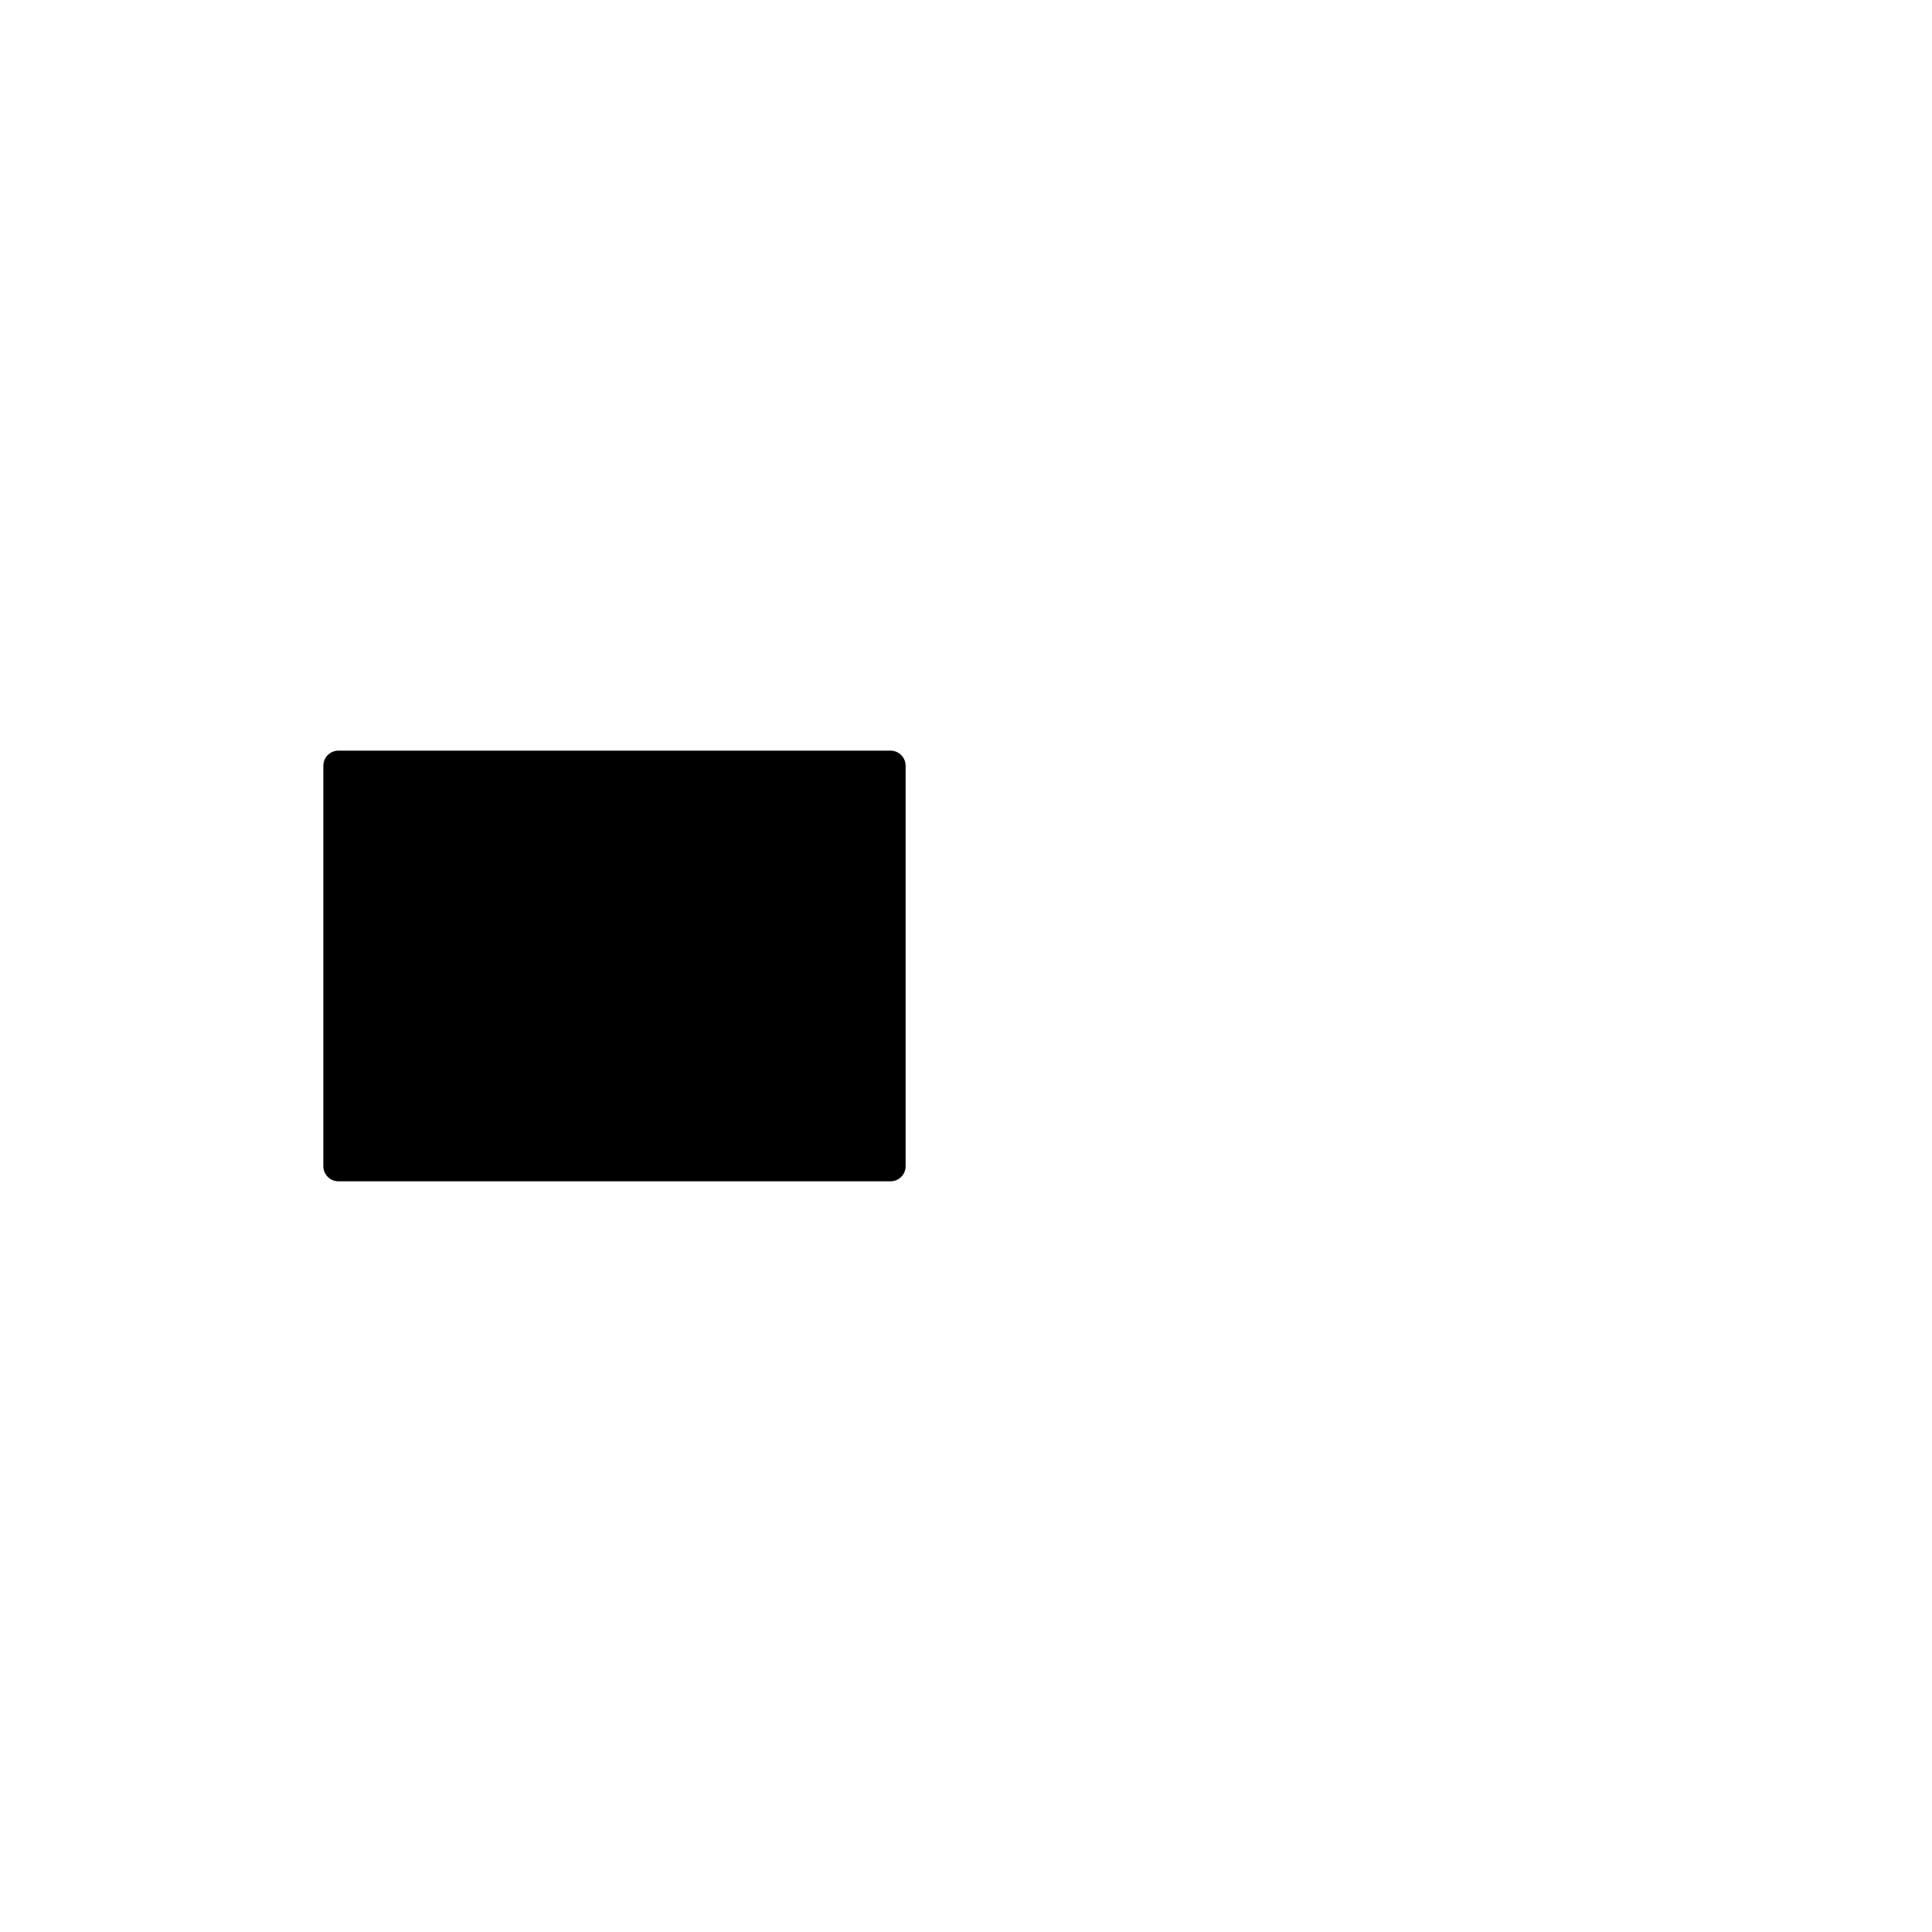
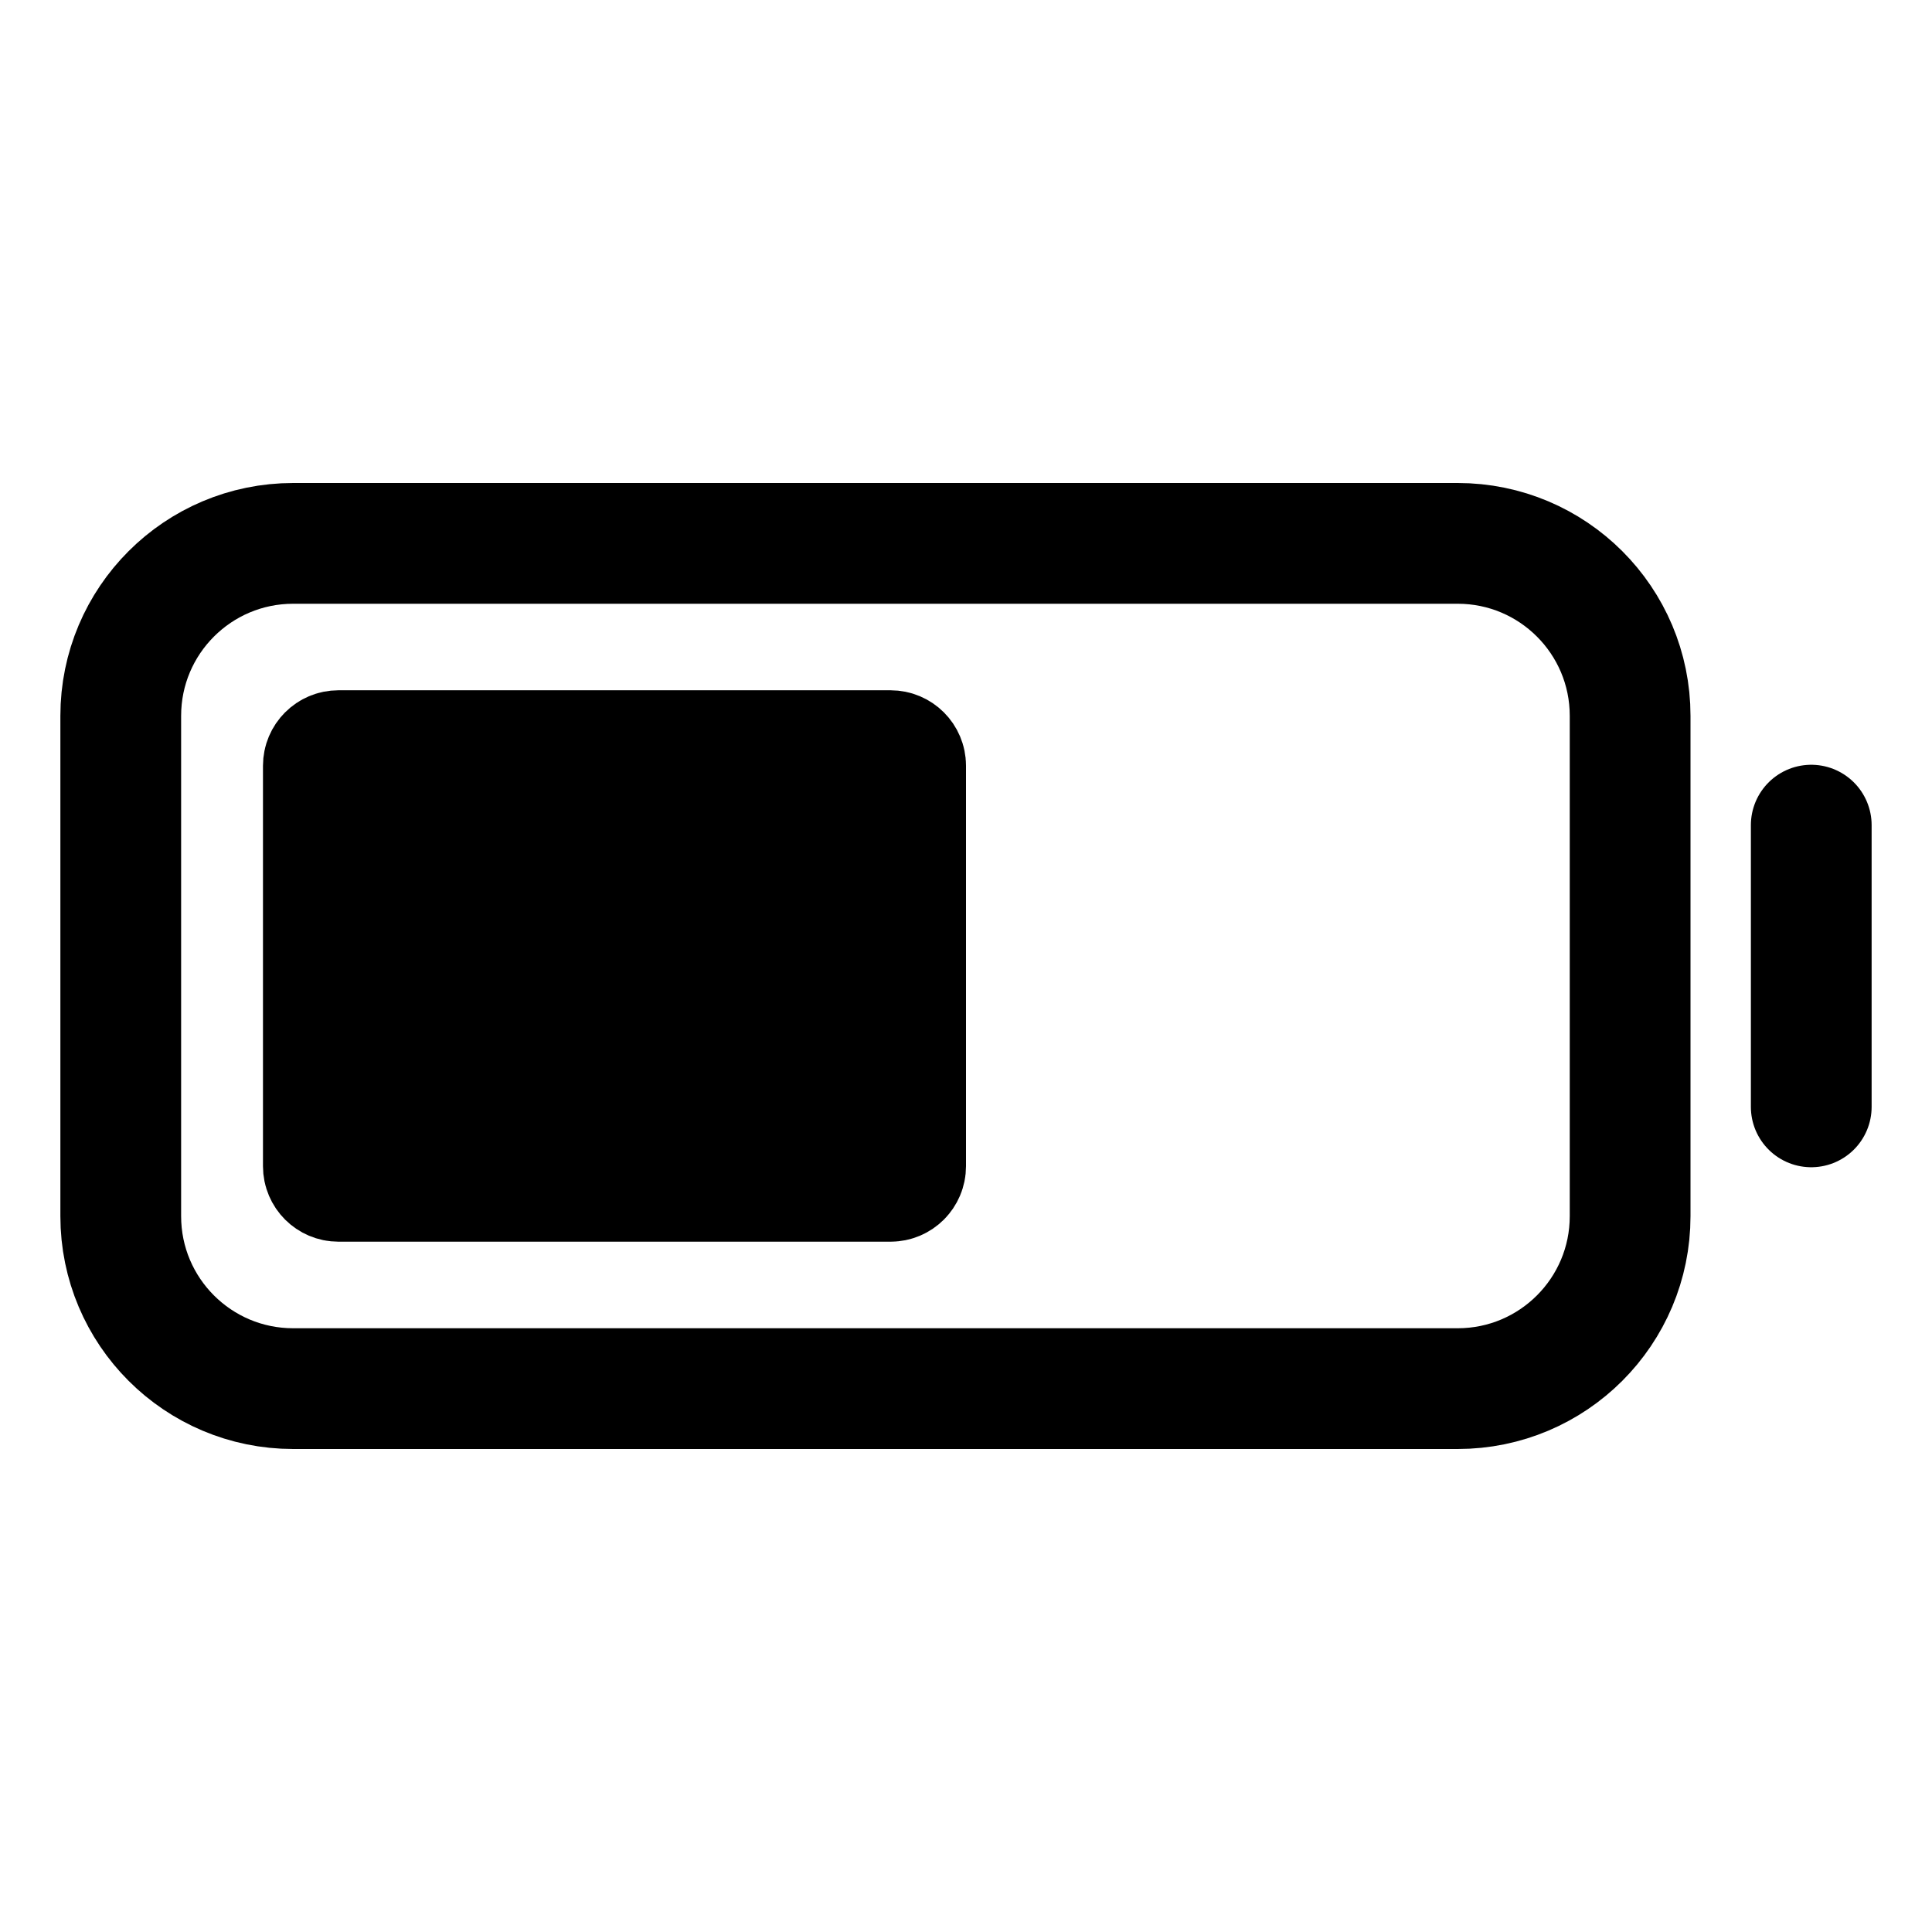
<svg xmlns="http://www.w3.org/2000/svg" width="512" height="512">
-   <rect width="400" height="224" x="32" y="144" rx="45.7" ry="45.7" style="fill:none;stroke:_COLOR_VAR_;stroke-linecap:square;stroke-miterlimit:10;stroke-width:32px" />
-   <rect width="154.31" height="114.13" x="85.69" y="198.93" rx="4" ry="4" style="stroke:_COLOR_VAR_;stroke-linecap:square;stroke-miterlimit:10;stroke-width:32px" />
-   <path d="M480 218.67v74.66" style="fill:none;stroke:_COLOR_VAR_;stroke-linecap:round;stroke-miterlimit:10;stroke-width:32px" />
+   <rect width="400" height="224" x="32" y="144" fill="none" stroke="currentColor" rx="45.7" ry="45.7" style="stroke-linecap:square;stroke-miterlimit:10;stroke-width:32px" />
+   <rect width="154.31" height="114.13" x="85.69" y="198.93" stroke="currentColor" rx="4" ry="4" style="stroke-linecap:square;stroke-miterlimit:10;stroke-width:32px" />
+   <path fill="none" stroke="currentColor" d="M480 218.67v74.66" style="stroke-linecap:round;stroke-miterlimit:10;stroke-width:32px" />
</svg>
